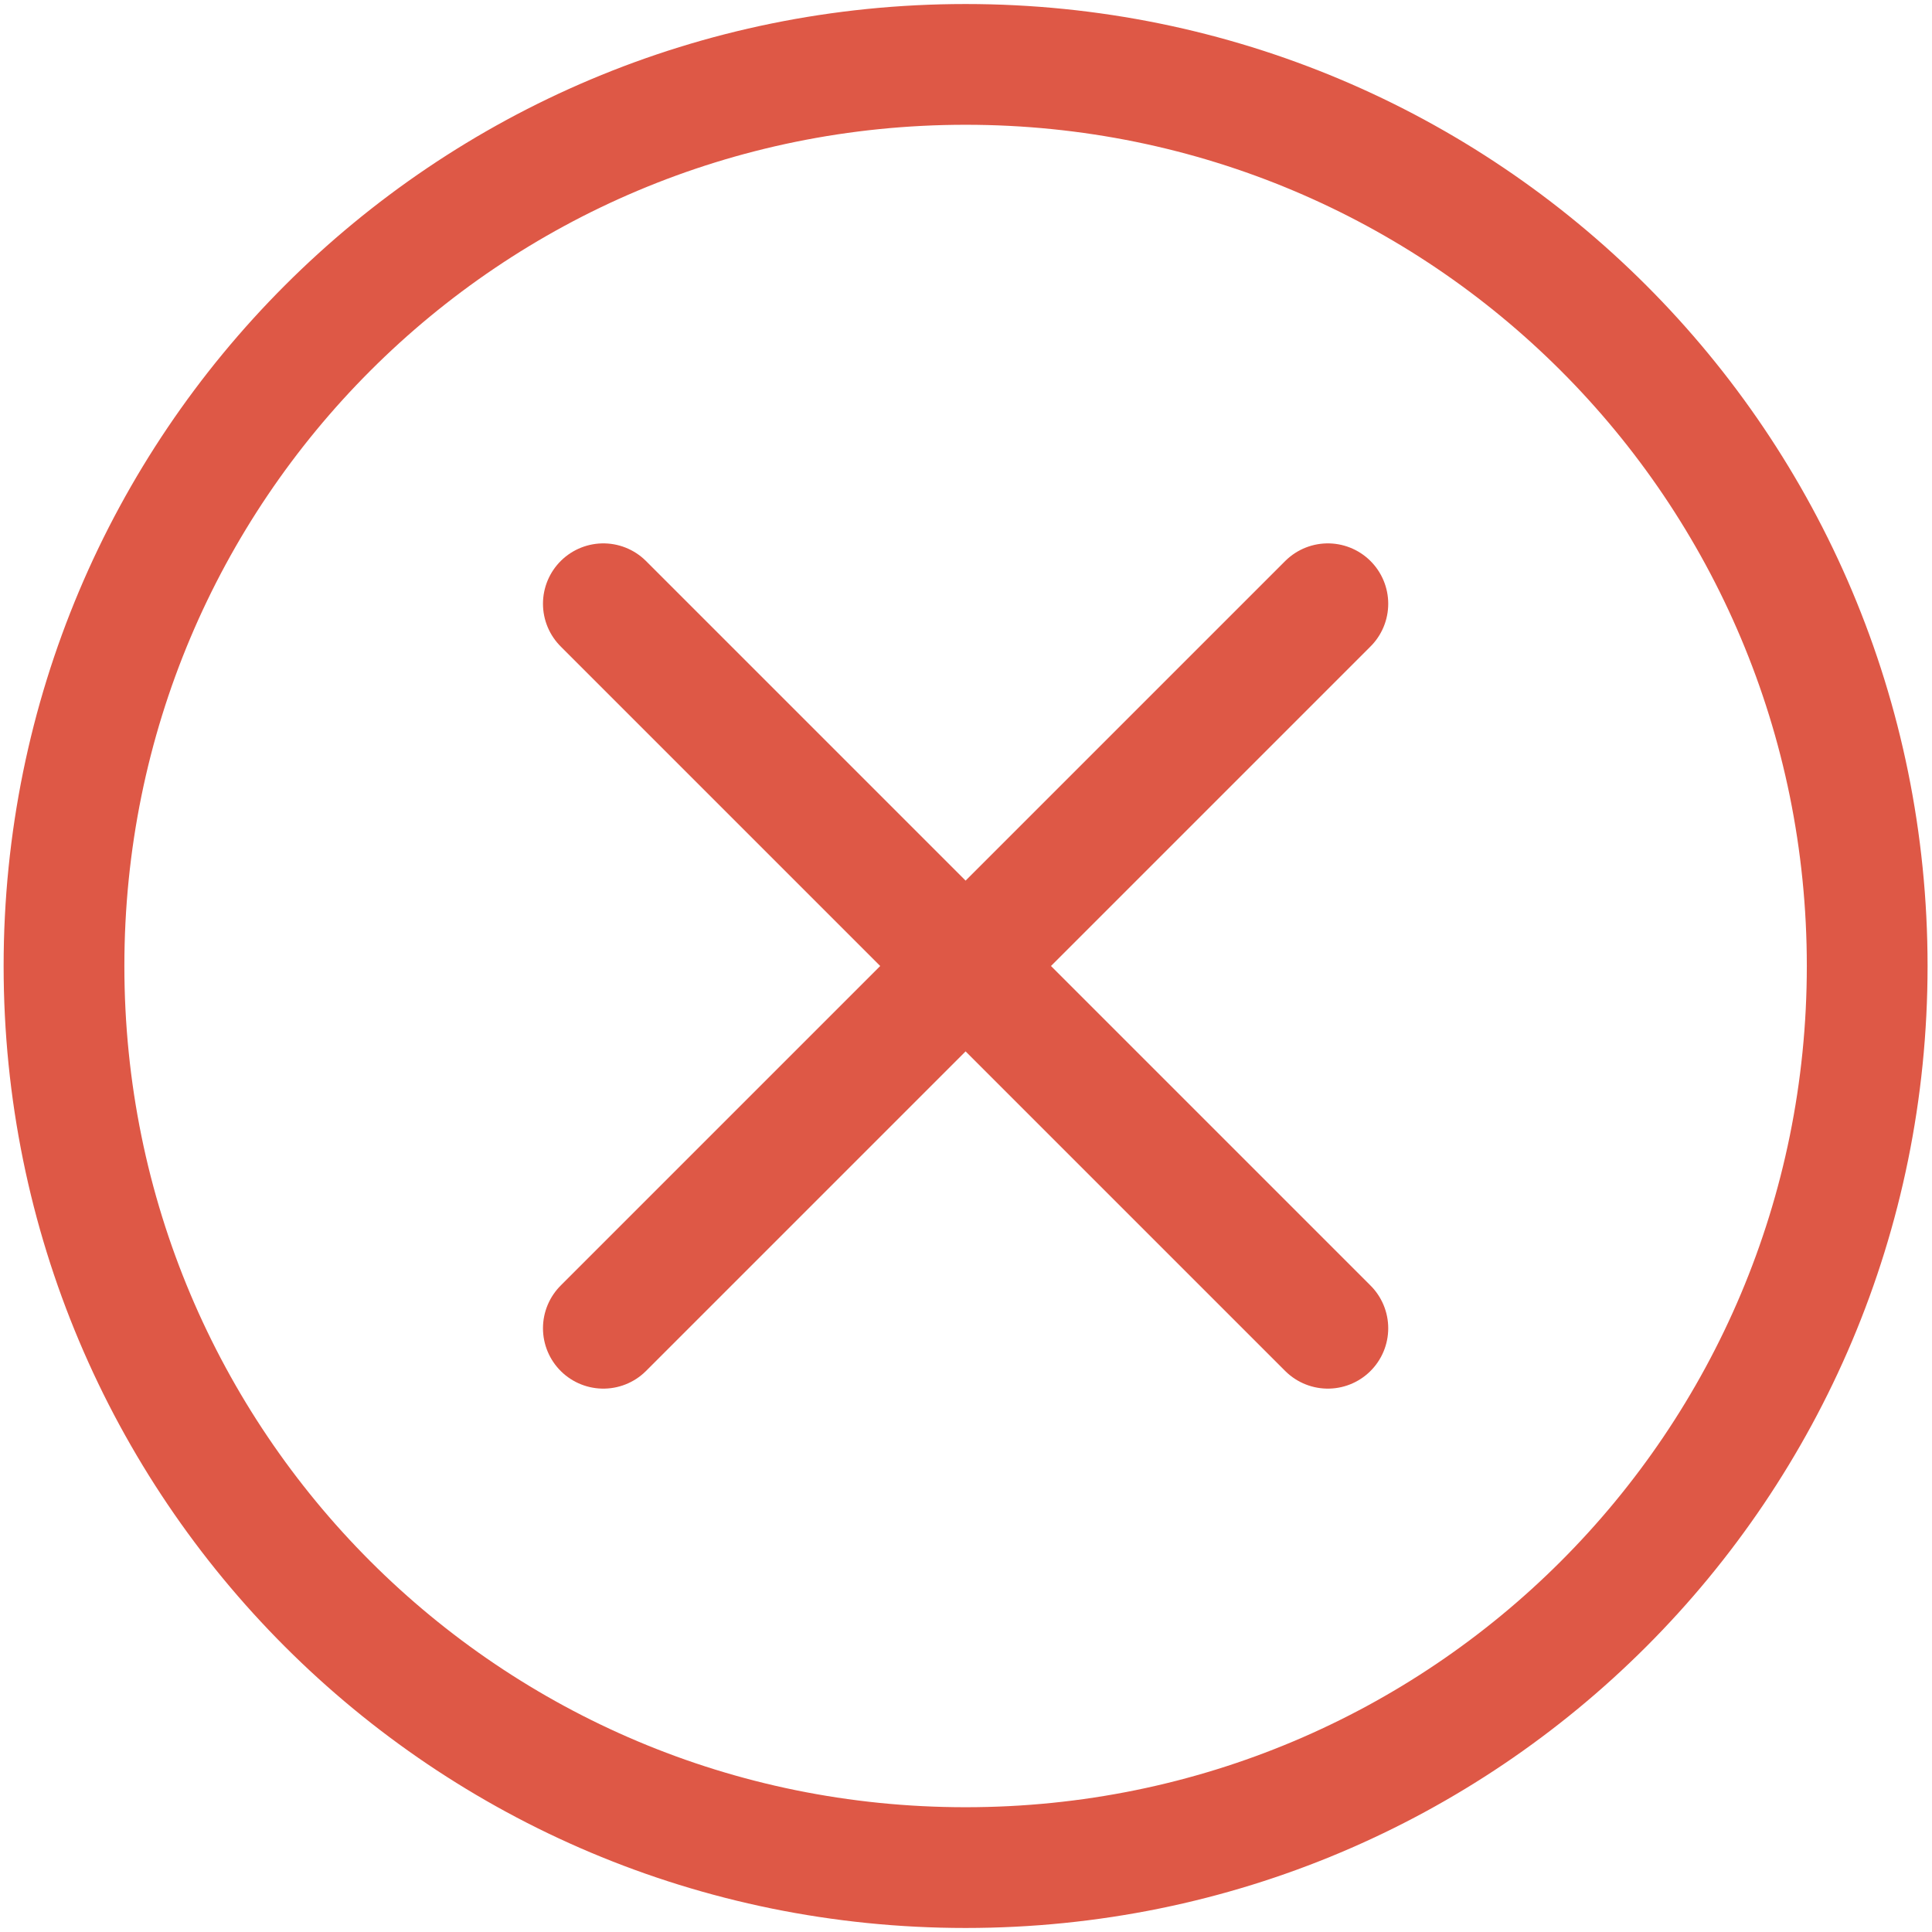
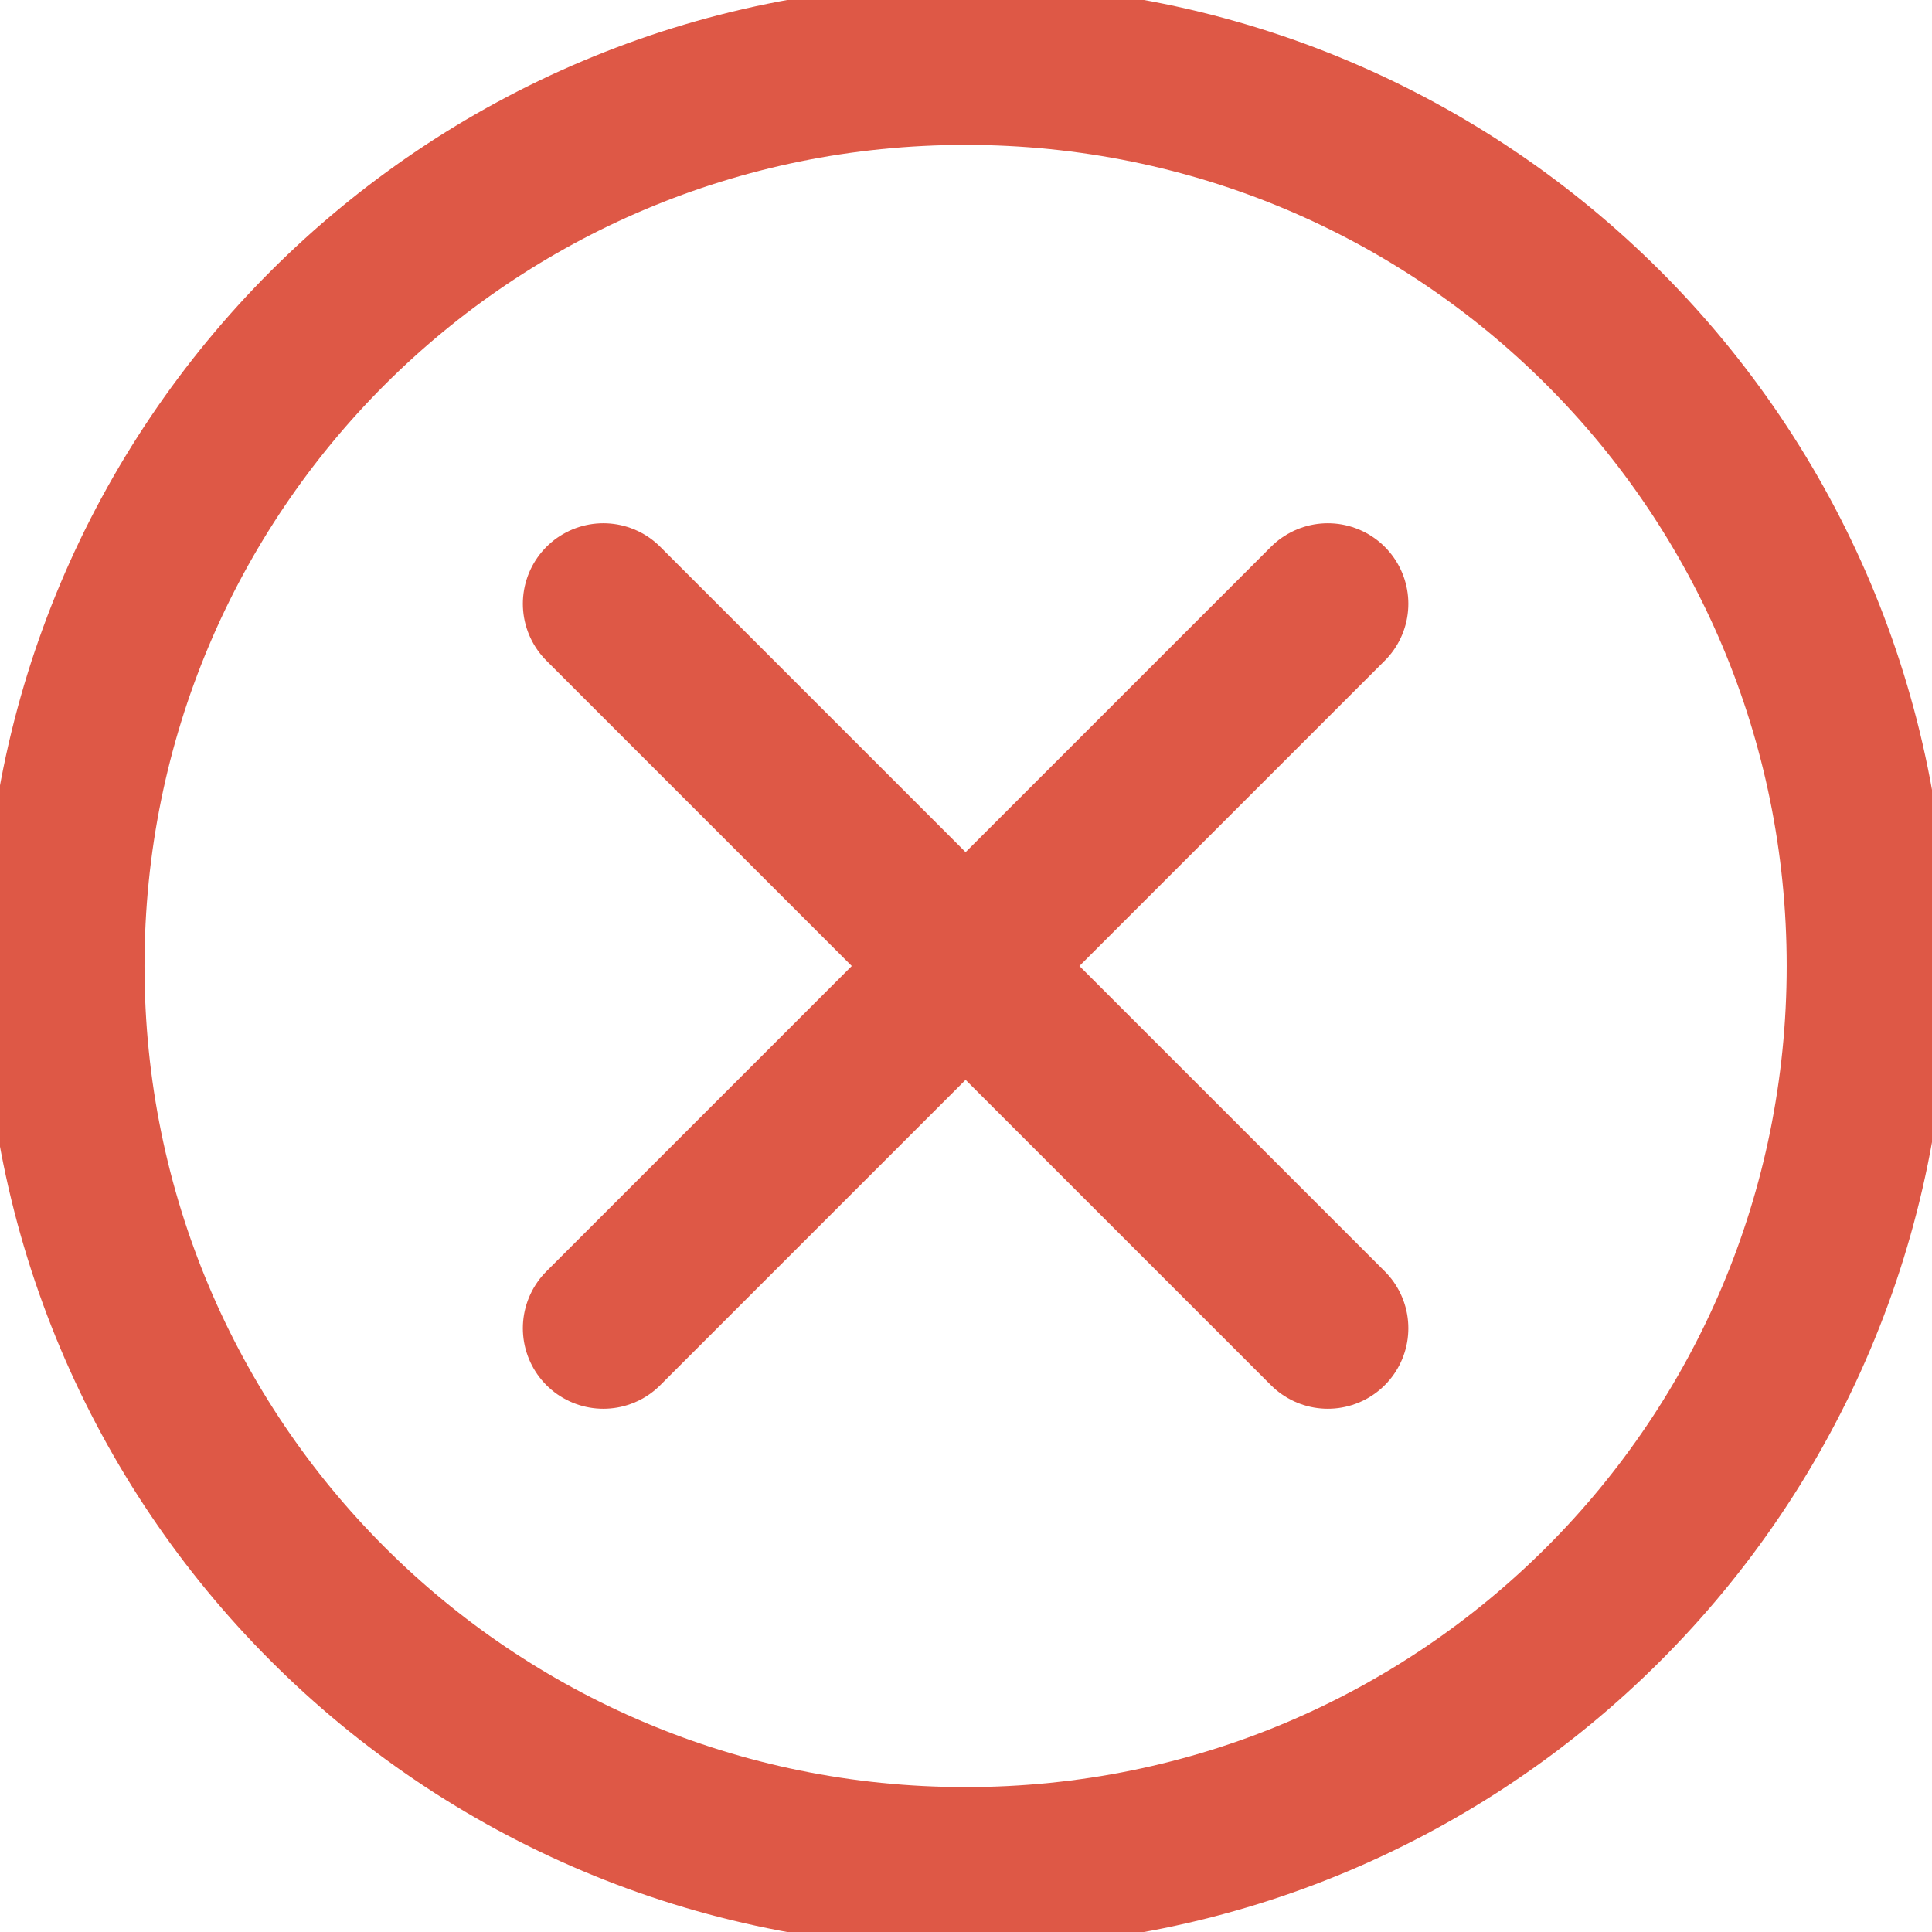
- <svg xmlns="http://www.w3.org/2000/svg" viewBox="0 0 24 24" stroke="#de5846" stroke-width="1.5" stroke-linejoin="round">
+ <svg xmlns="http://www.w3.org/2000/svg" viewBox="0 0 24 24" stroke="#de5846" stroke-width="2" stroke-linejoin="round">
  <path fill="none" d="M11.995 23.2c6.2 0 11.2-5 11.2-11.2s-5-11.2-11.2-11.2S.795 5.8.795 12s5 11.2 11.2 11.2z" />
  <path d="M7.495 16.5l9-9m0 9l-9-9" stroke-linecap="round" />
</svg>
